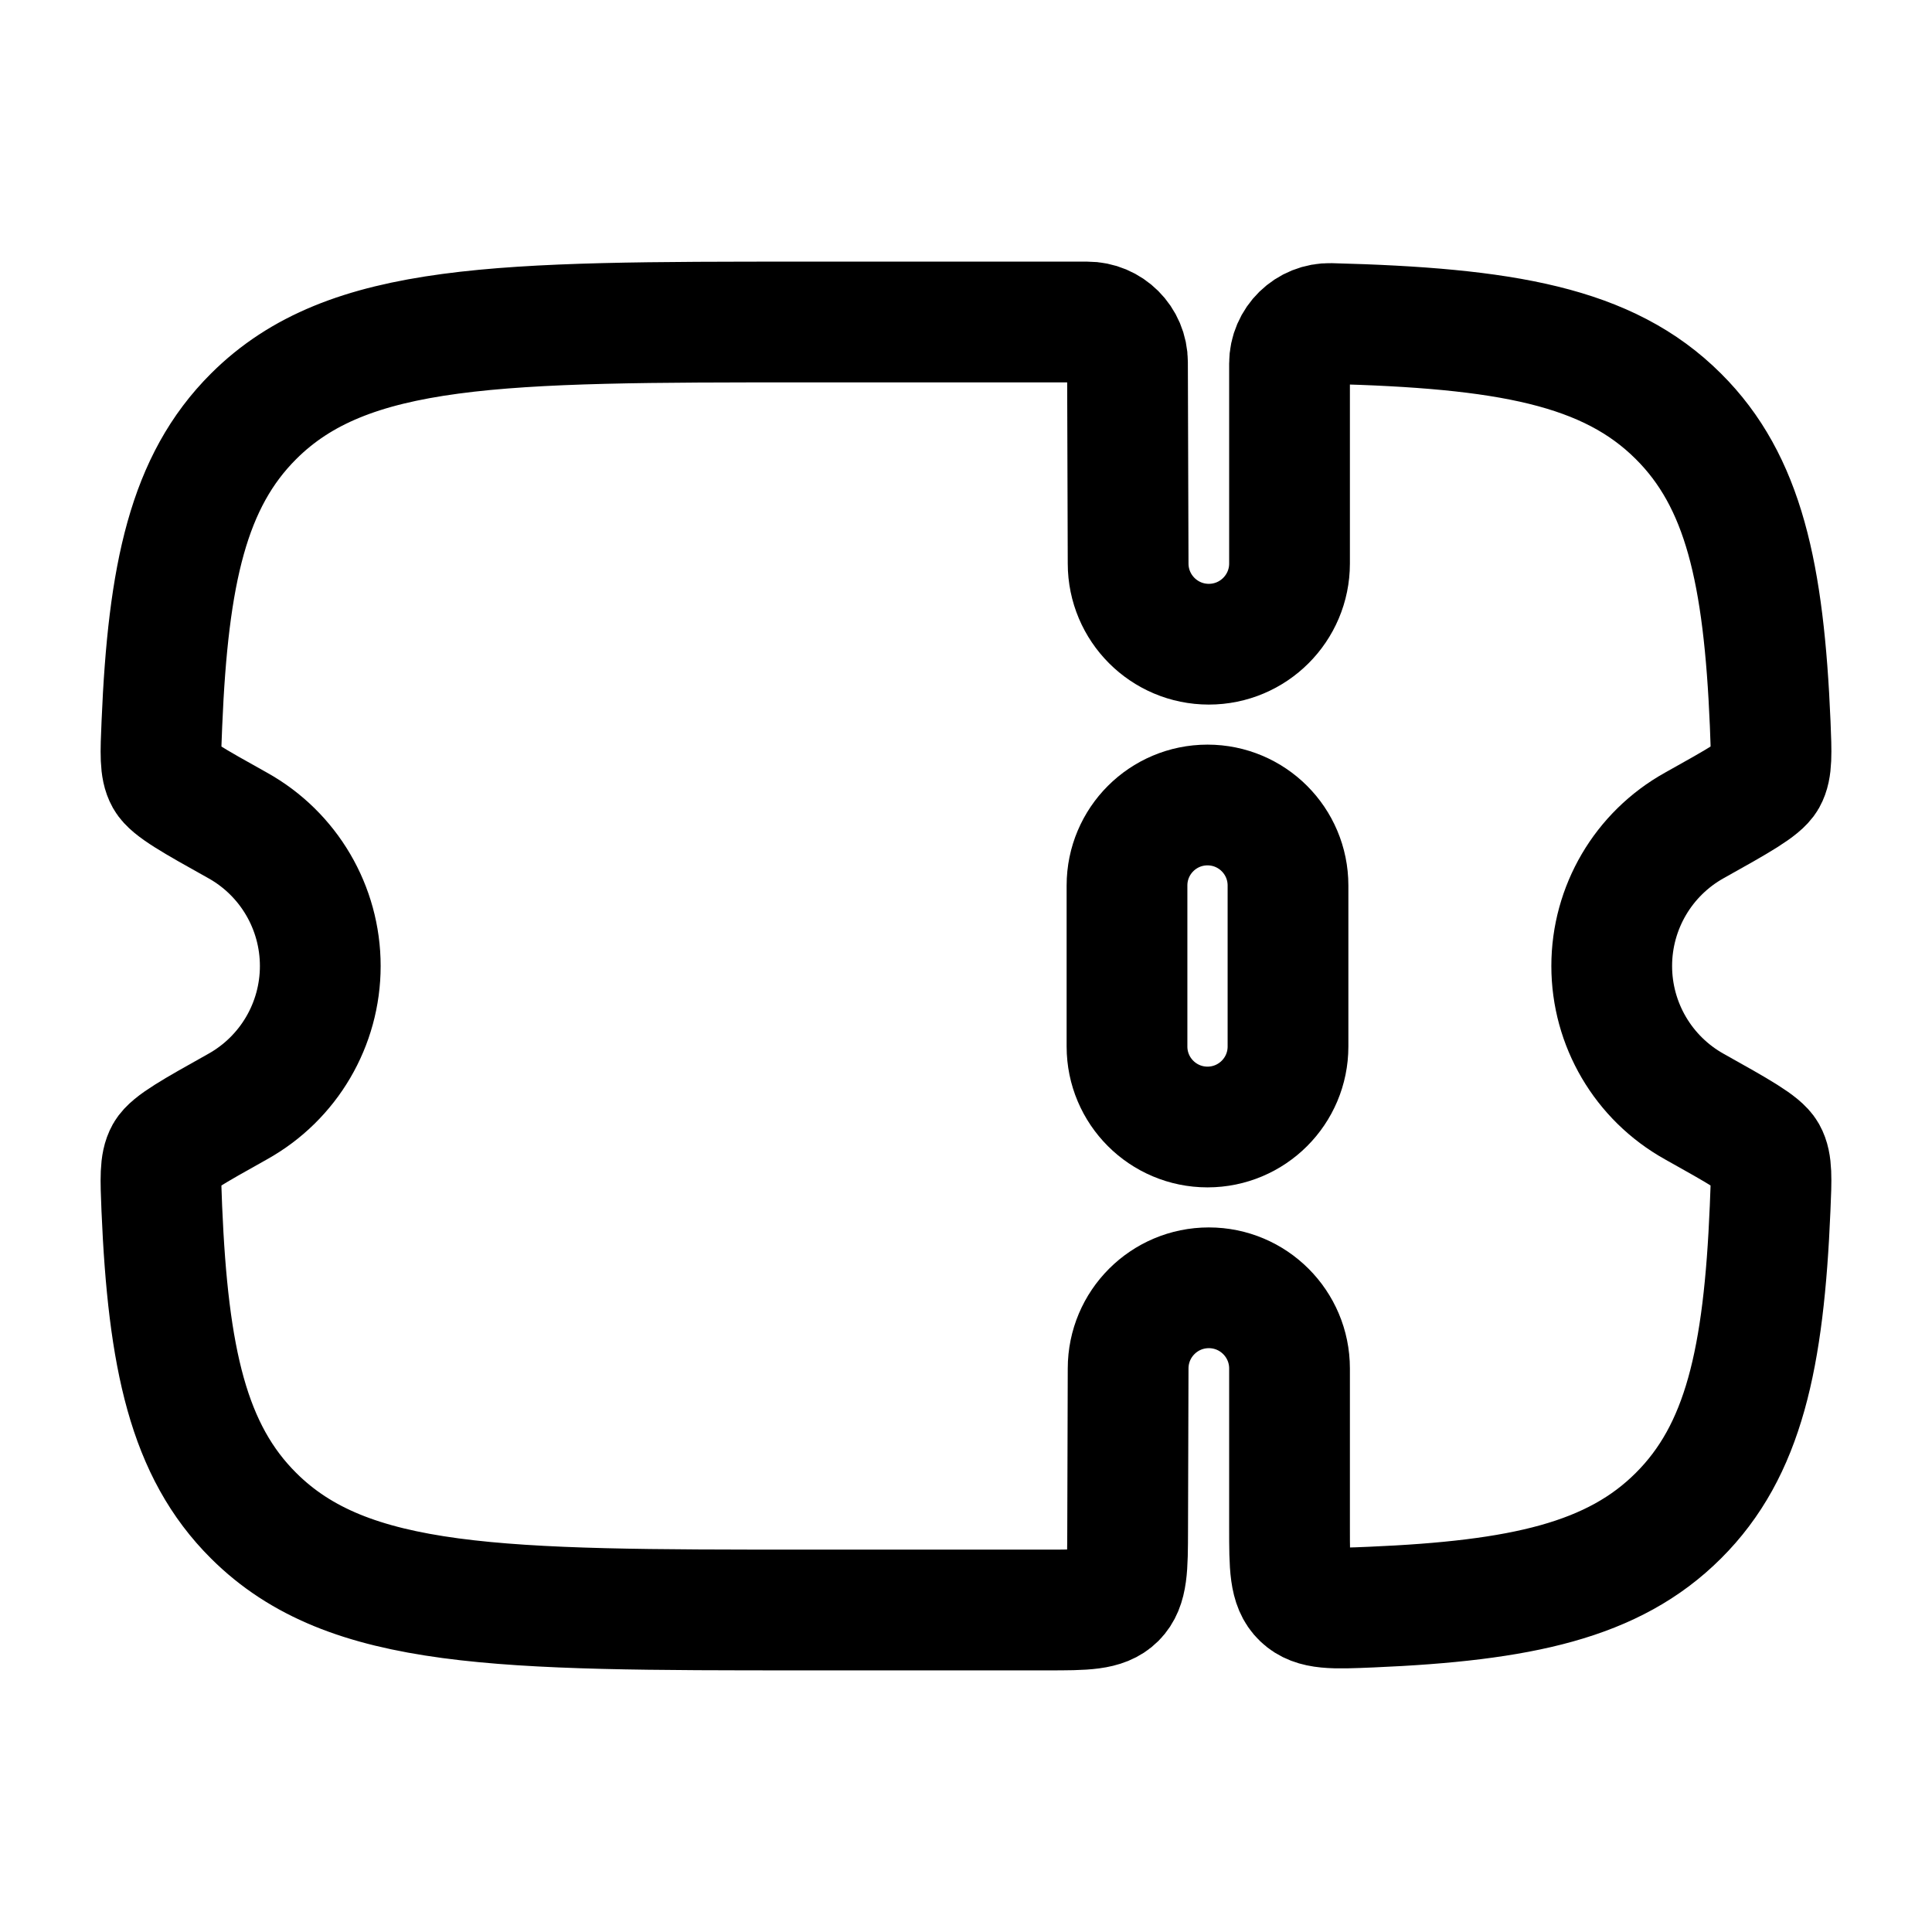
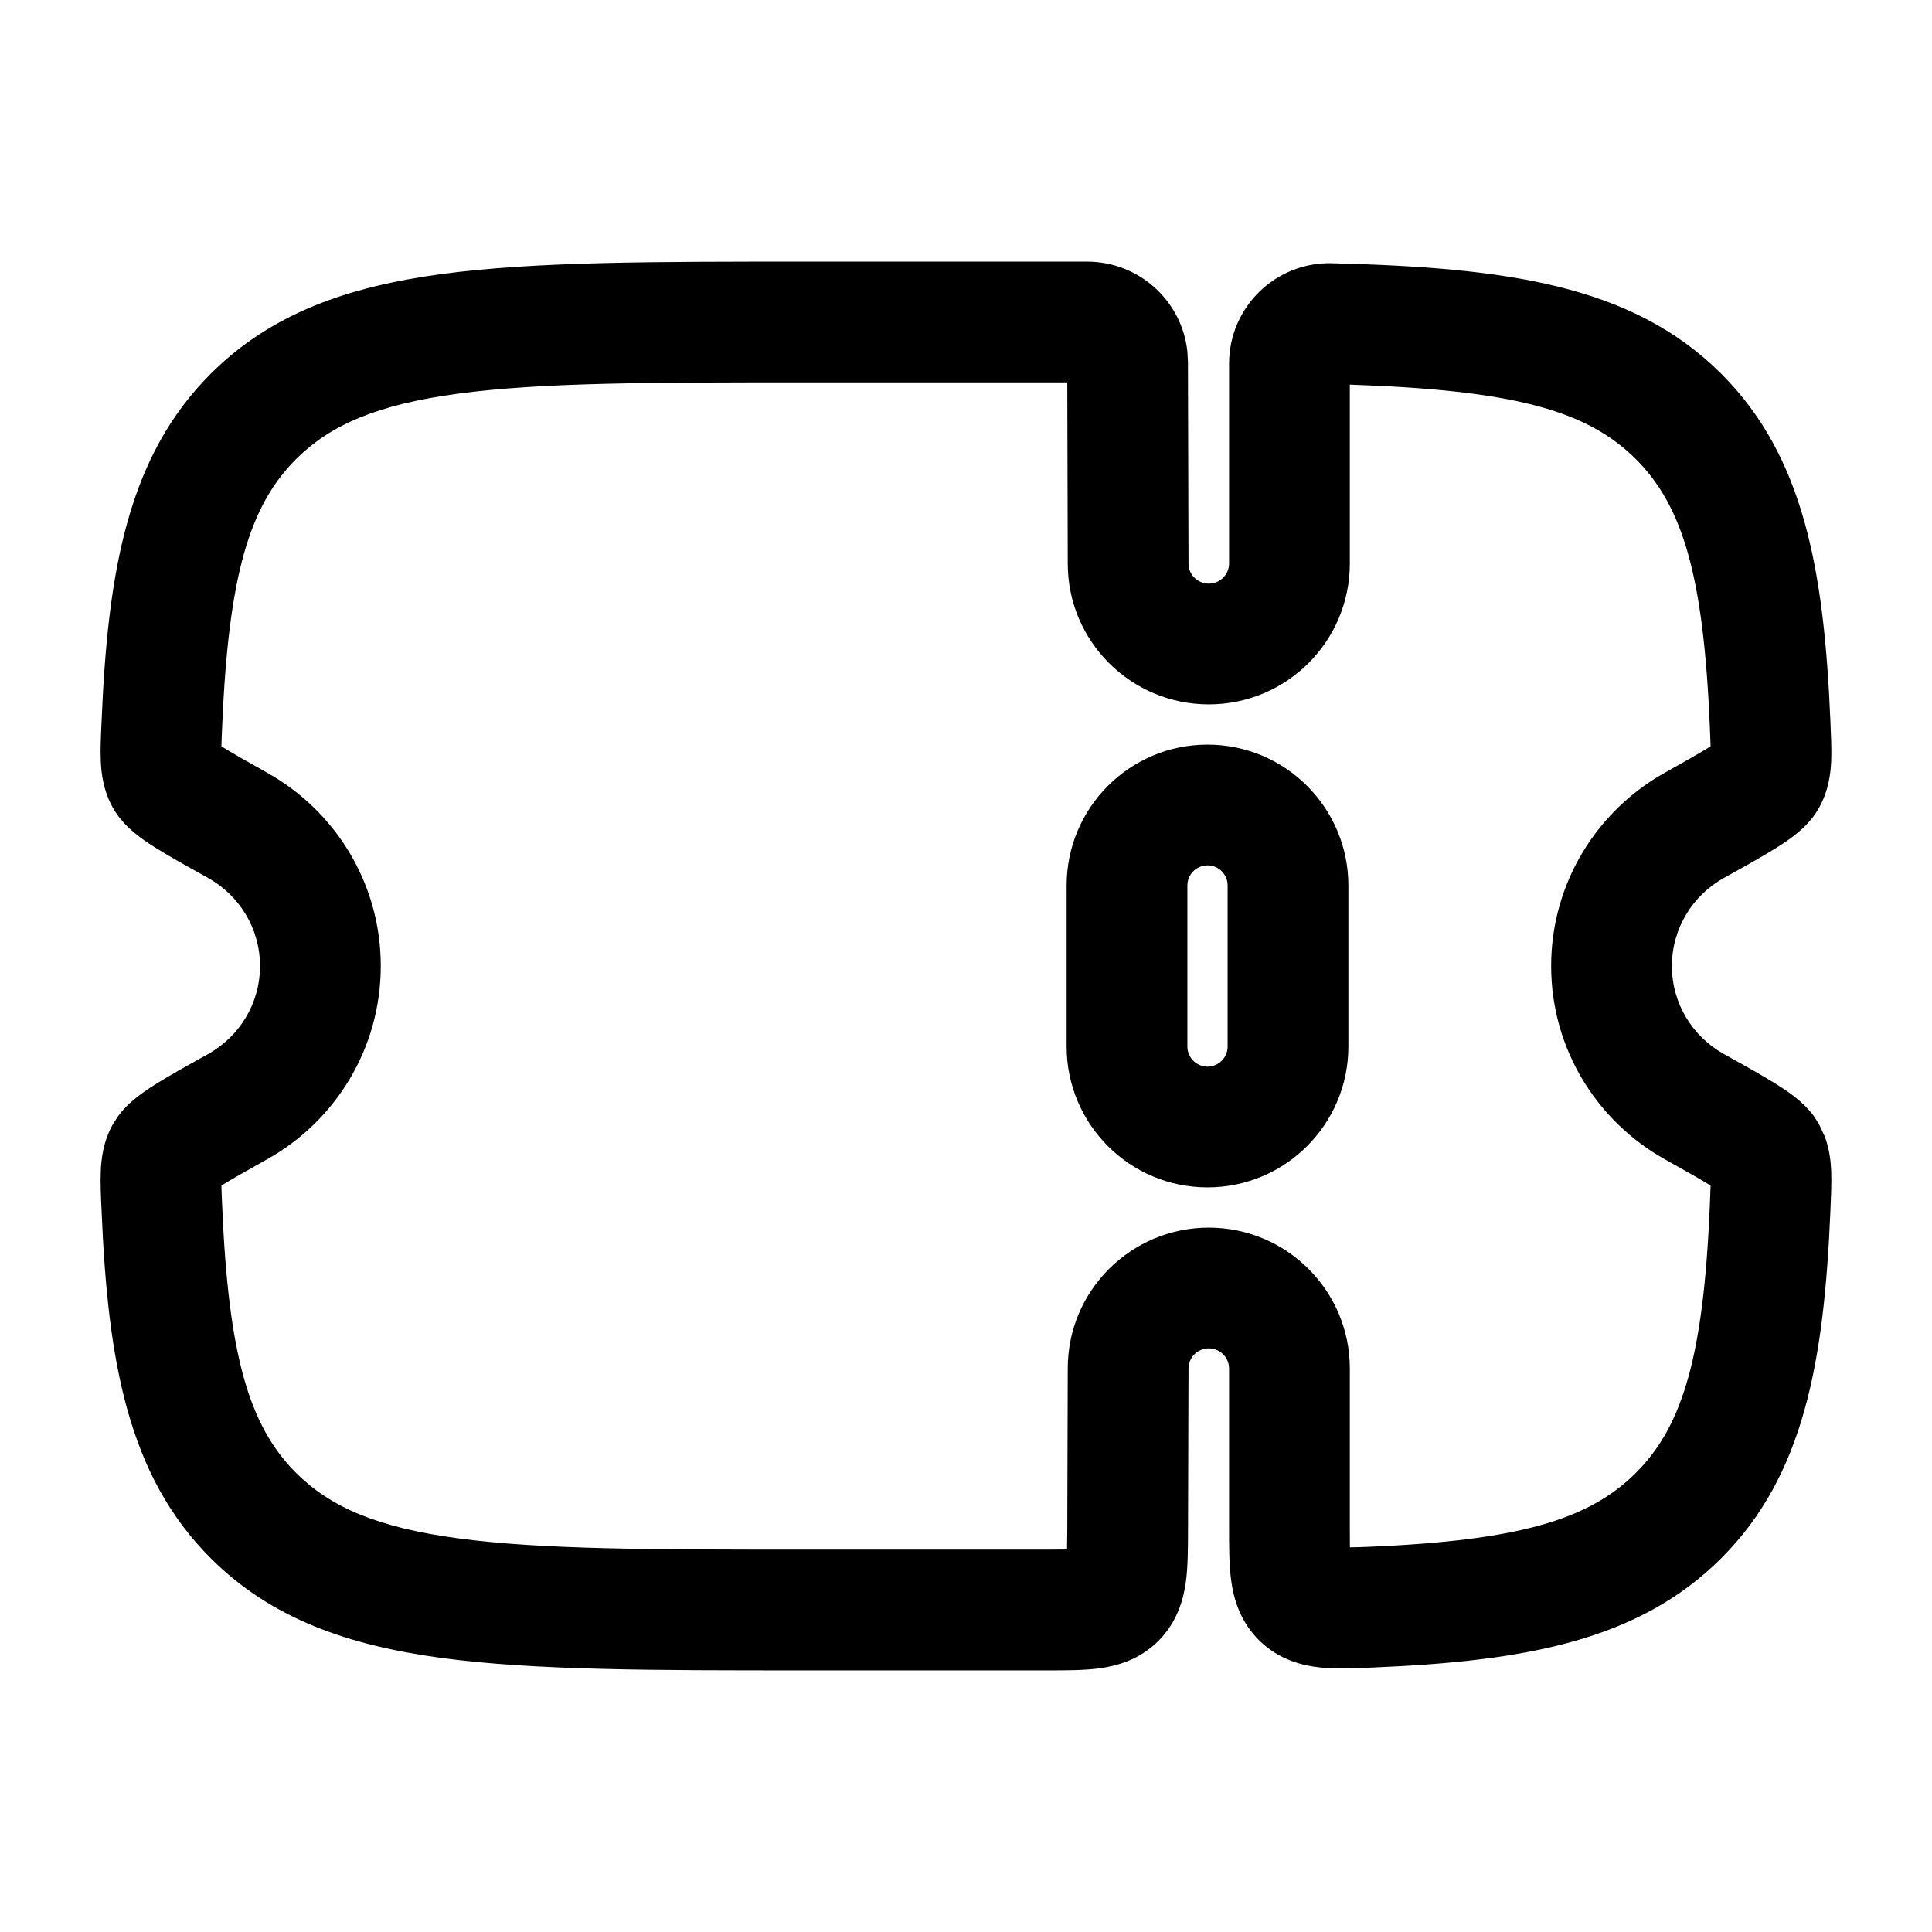
- <svg xmlns="http://www.w3.org/2000/svg" viewBox="0 0 24 24" width="24" height="24" fill="none" aria-hidden="true">
-   <g fill="none" stroke="currentColor" stroke-width="1.5">
-     <path d="M14 11a1 1 0 1 1 2 0v2a1 1 0 1 1-2 0z" />
-     <path stroke-linejoin="round" d="m14.014 17l-.006 2.003c-.001.47-.002.705-.148.851c-.147.146-.382.146-.852.146H9.995c-3.78 0-5.67 0-6.845-1.172c-.81-.806-1.061-1.951-1.14-3.817c-.015-.37-.023-.556.046-.679c.07-.123.345-.277.897-.586a1.999 1.999 0 0 0 0-3.492c-.552-.308-.828-.463-.897-.586s-.061-.308-.045-.679c.078-1.866.33-3.01 1.139-3.817C4.324 4 6.214 4 9.995 4h3.51a.5.5 0 0 1 .501.499L14.014 7a1.001 1.001 0 0 0 2.005 0V4.516c0-.279.23-.504.509-.497c2.167.056 3.445.277 4.322 1.153c.81.806 1.061 1.951 1.14 3.817c.015.37.023.556-.046.679c-.07.123-.345.278-.897.586a1.999 1.999 0 0 0 0 3.492c.552.309.828.463.897.586s.061.308.045.678c-.078 1.867-.33 3.012-1.139 3.818c-.807.806-1.952 1.057-3.816 1.136c-.472.02-.707.03-.861-.118c-.154-.147-.154-.388-.154-.87V17a1.002 1.002 0 0 0-2.005 0Z" />
-   </g>
+ <svg xmlns="http://www.w3.org/2000/svg" aria-hidden="true" width="24" height="24" viewBox="0 0 24 24" fill="none">
+   <path d="M15.25 11C15.25 10.862 15.138 10.75 15 10.75C14.862 10.75 14.75 10.862 14.75 11V13C14.75 13.138 14.862 13.25 15 13.25C15.138 13.25 15.25 13.138 15.25 13V11ZM16.75 13C16.75 13.966 15.966 14.75 15 14.75C14.033 14.75 13.25 13.966 13.25 13V11C13.25 10.034 14.033 9.25 15 9.25C15.966 9.25 16.75 10.034 16.75 11V13Z" fill="currentColor" />
+   <path d="M15.268 4.517C15.268 3.819 15.843 3.252 16.547 3.27C18.693 3.325 20.267 3.531 21.38 4.641C22.409 5.668 22.659 7.082 22.738 8.958C22.745 9.129 22.754 9.306 22.748 9.454C22.741 9.604 22.717 9.82 22.597 10.034C22.515 10.182 22.404 10.284 22.33 10.346C22.25 10.412 22.161 10.473 22.076 10.526C21.908 10.632 21.68 10.759 21.412 10.908C21.026 11.124 20.769 11.533 20.769 12C20.769 12.467 21.026 12.876 21.412 13.092C21.68 13.241 21.908 13.368 22.076 13.474C22.161 13.527 22.25 13.588 22.33 13.654C22.385 13.7 22.462 13.769 22.531 13.863L22.597 13.966L22.671 14.125C22.728 14.283 22.743 14.433 22.748 14.546C22.754 14.694 22.745 14.871 22.738 15.042C22.659 16.918 22.409 18.332 21.38 19.359C20.353 20.384 18.94 20.635 17.065 20.714C16.852 20.723 16.613 20.735 16.411 20.715C16.183 20.692 15.897 20.622 15.653 20.388C15.407 20.151 15.326 19.865 15.295 19.64C15.267 19.437 15.268 19.195 15.268 18.977V17C15.268 16.864 15.157 16.75 15.016 16.75C14.875 16.75 14.764 16.864 14.764 17V17.002L14.758 19.005C14.757 19.219 14.758 19.455 14.731 19.652C14.701 19.871 14.624 20.15 14.389 20.385C14.153 20.62 13.874 20.695 13.655 20.725C13.458 20.751 13.222 20.75 13.008 20.75H9.995C8.126 20.75 6.648 20.751 5.495 20.597C4.32 20.439 3.37 20.107 2.62 19.359C1.59 18.332 1.34 16.918 1.262 15.042C1.254 14.871 1.245 14.694 1.252 14.546C1.258 14.396 1.282 14.18 1.402 13.966L1.469 13.863C1.538 13.769 1.614 13.7 1.67 13.654C1.75 13.588 1.839 13.527 1.924 13.474C2.091 13.368 2.32 13.241 2.588 13.092C2.973 12.876 3.23 12.467 3.23 12C3.23 11.533 2.973 11.124 2.588 10.908C2.32 10.759 2.091 10.632 1.924 10.526C1.839 10.473 1.75 10.412 1.67 10.346C1.596 10.284 1.485 10.182 1.402 10.034C1.282 9.82 1.258 9.604 1.252 9.454C1.245 9.306 1.254 9.129 1.262 8.958C1.34 7.082 1.59 5.668 2.62 4.641C3.37 3.893 4.32 3.561 5.495 3.403C6.648 3.249 8.126 3.25 9.995 3.25H13.505C14.149 3.25 14.684 3.738 14.75 4.368L14.757 4.496L14.764 6.998V7C14.764 7.136 14.875 7.25 15.016 7.25C15.157 7.25 15.268 7.136 15.268 7V4.517ZM16.768 7C16.768 7.968 15.982 8.75 15.016 8.75C14.051 8.75 13.264 7.969 13.264 7.002L13.258 4.75H9.995C8.083 4.75 6.725 4.751 5.694 4.89C4.686 5.025 4.104 5.279 3.679 5.702C3.092 6.288 2.838 7.165 2.76 9.021C2.756 9.115 2.752 9.19 2.751 9.254C2.751 9.26 2.751 9.267 2.751 9.272C2.875 9.349 3.054 9.451 3.318 9.599C4.158 10.068 4.73 10.966 4.73 12C4.73 13.034 4.158 13.932 3.318 14.401C3.054 14.549 2.875 14.65 2.751 14.727C2.751 14.733 2.751 14.739 2.751 14.746C2.752 14.81 2.756 14.885 2.76 14.979C2.838 16.835 3.092 17.712 3.679 18.298C4.104 18.721 4.686 18.975 5.694 19.11C6.725 19.249 8.083 19.25 9.995 19.25H13.008C13.106 19.25 13.186 19.249 13.255 19.248C13.256 19.179 13.257 19.099 13.258 19.001L13.264 16.998C13.264 16.031 14.051 15.25 15.016 15.25C15.982 15.25 16.768 16.032 16.768 17V18.977C16.768 19.074 16.768 19.153 16.769 19.222C16.835 19.22 16.91 19.219 17.002 19.215C18.856 19.137 19.733 18.883 20.32 18.298C20.908 17.712 21.162 16.835 21.24 14.979C21.244 14.885 21.247 14.81 21.249 14.746C21.249 14.739 21.249 14.733 21.249 14.727C21.124 14.65 20.946 14.549 20.681 14.401C19.842 13.932 19.269 13.034 19.269 12C19.269 10.966 19.842 10.068 20.681 9.599C20.946 9.451 21.124 9.349 21.249 9.272C21.249 9.267 21.249 9.26 21.249 9.254C21.247 9.19 21.244 9.115 21.24 9.021C21.162 7.165 20.908 6.288 20.32 5.702C19.703 5.087 18.775 4.847 16.768 4.778V7Z" fill="currentColor" />
</svg>
